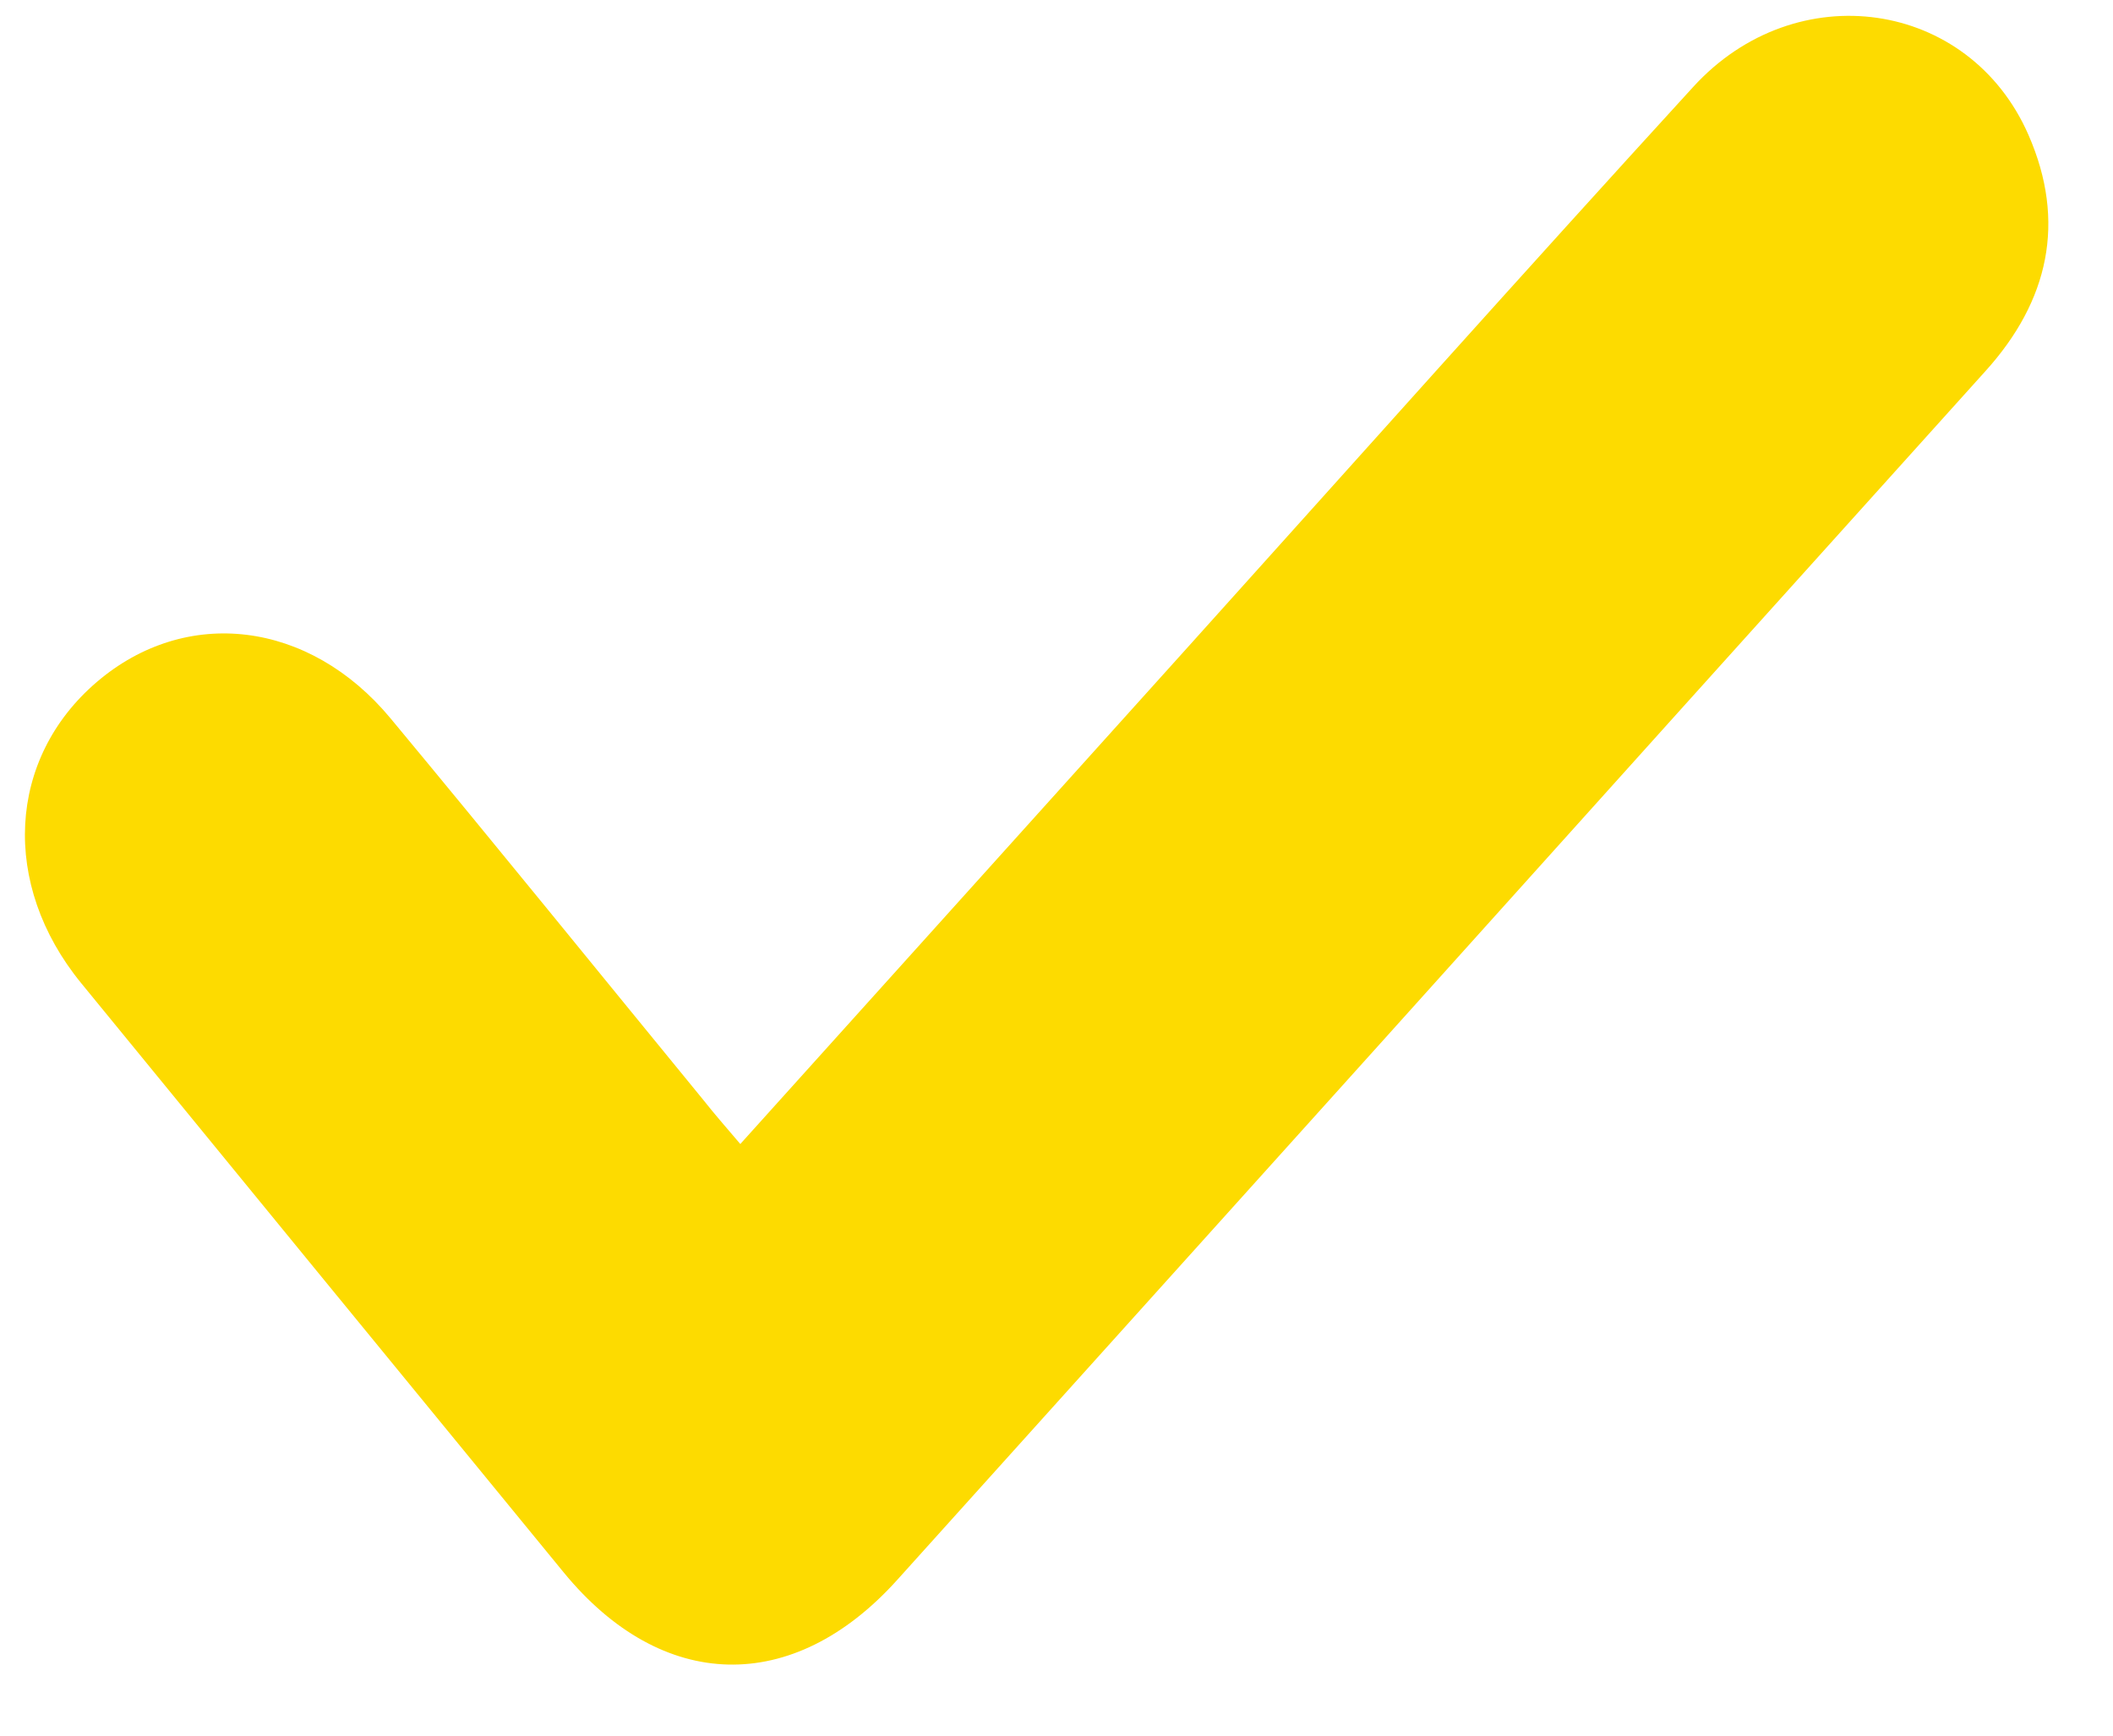
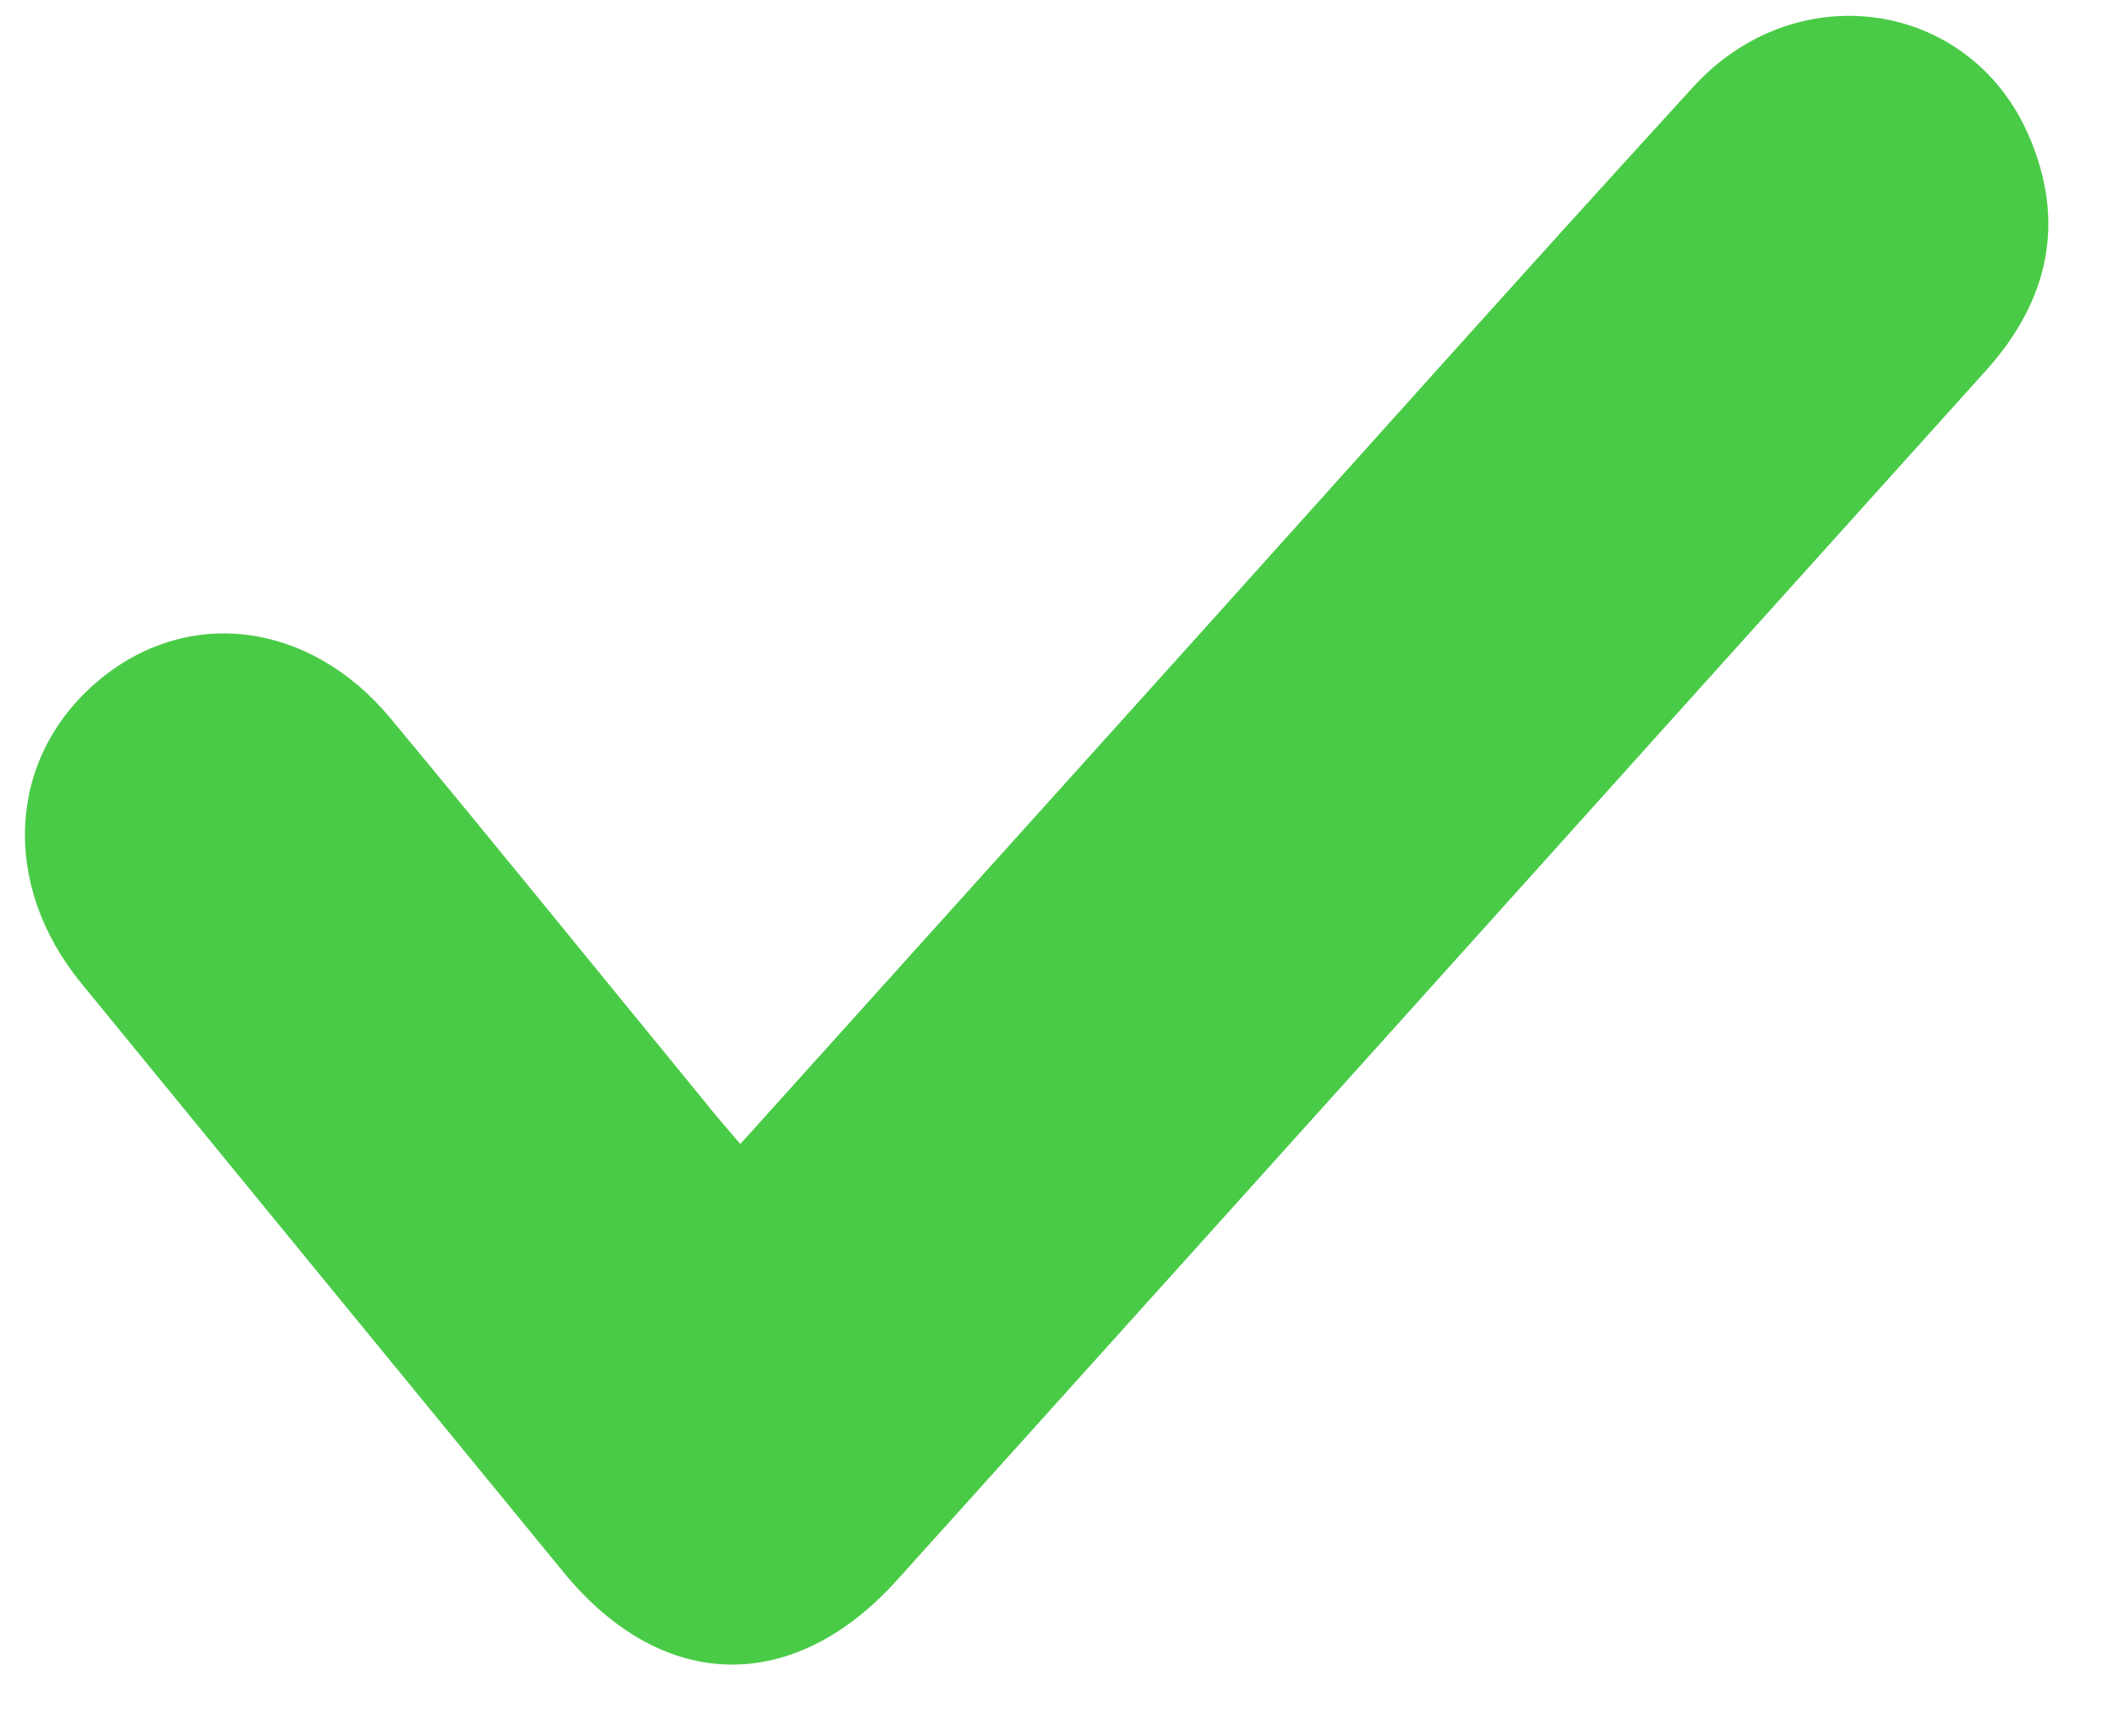
<svg xmlns="http://www.w3.org/2000/svg" width="28" height="23" viewBox="0 0 28 23" fill="none">
-   <path d="M9.81 15.16L15.722 8.596C17.958 6.112 20.181 3.619 22.437 1.152C23.8 -0.342 26.095 -0.007 26.88 1.788C27.384 2.94 27.147 3.989 26.315 4.912C23.639 7.882 20.965 10.852 18.294 13.824L11.885 20.941C10.508 22.467 8.774 22.429 7.468 20.835C5.335 18.233 3.204 15.63 1.074 13.026C0.008 11.72 0.097 10.052 1.282 9.038C2.467 8.025 4.099 8.223 5.175 9.519C6.567 11.195 7.938 12.889 9.32 14.576C9.459 14.752 9.61 14.926 9.81 15.16Z" fill="#FDDB00" />
+   <path d="M9.81 15.16L15.722 8.596C17.958 6.112 20.181 3.619 22.437 1.152C23.8 -0.342 26.095 -0.007 26.88 1.788C27.384 2.94 27.147 3.989 26.315 4.912C23.639 7.882 20.965 10.852 18.294 13.824L11.885 20.941C10.508 22.467 8.774 22.429 7.468 20.835C5.335 18.233 3.204 15.63 1.074 13.026C0.008 11.72 0.097 10.052 1.282 9.038C2.467 8.025 4.099 8.223 5.175 9.519C6.567 11.195 7.938 12.889 9.32 14.576C9.459 14.752 9.61 14.926 9.81 15.16Z" fill="#4ACB47" />
</svg>
